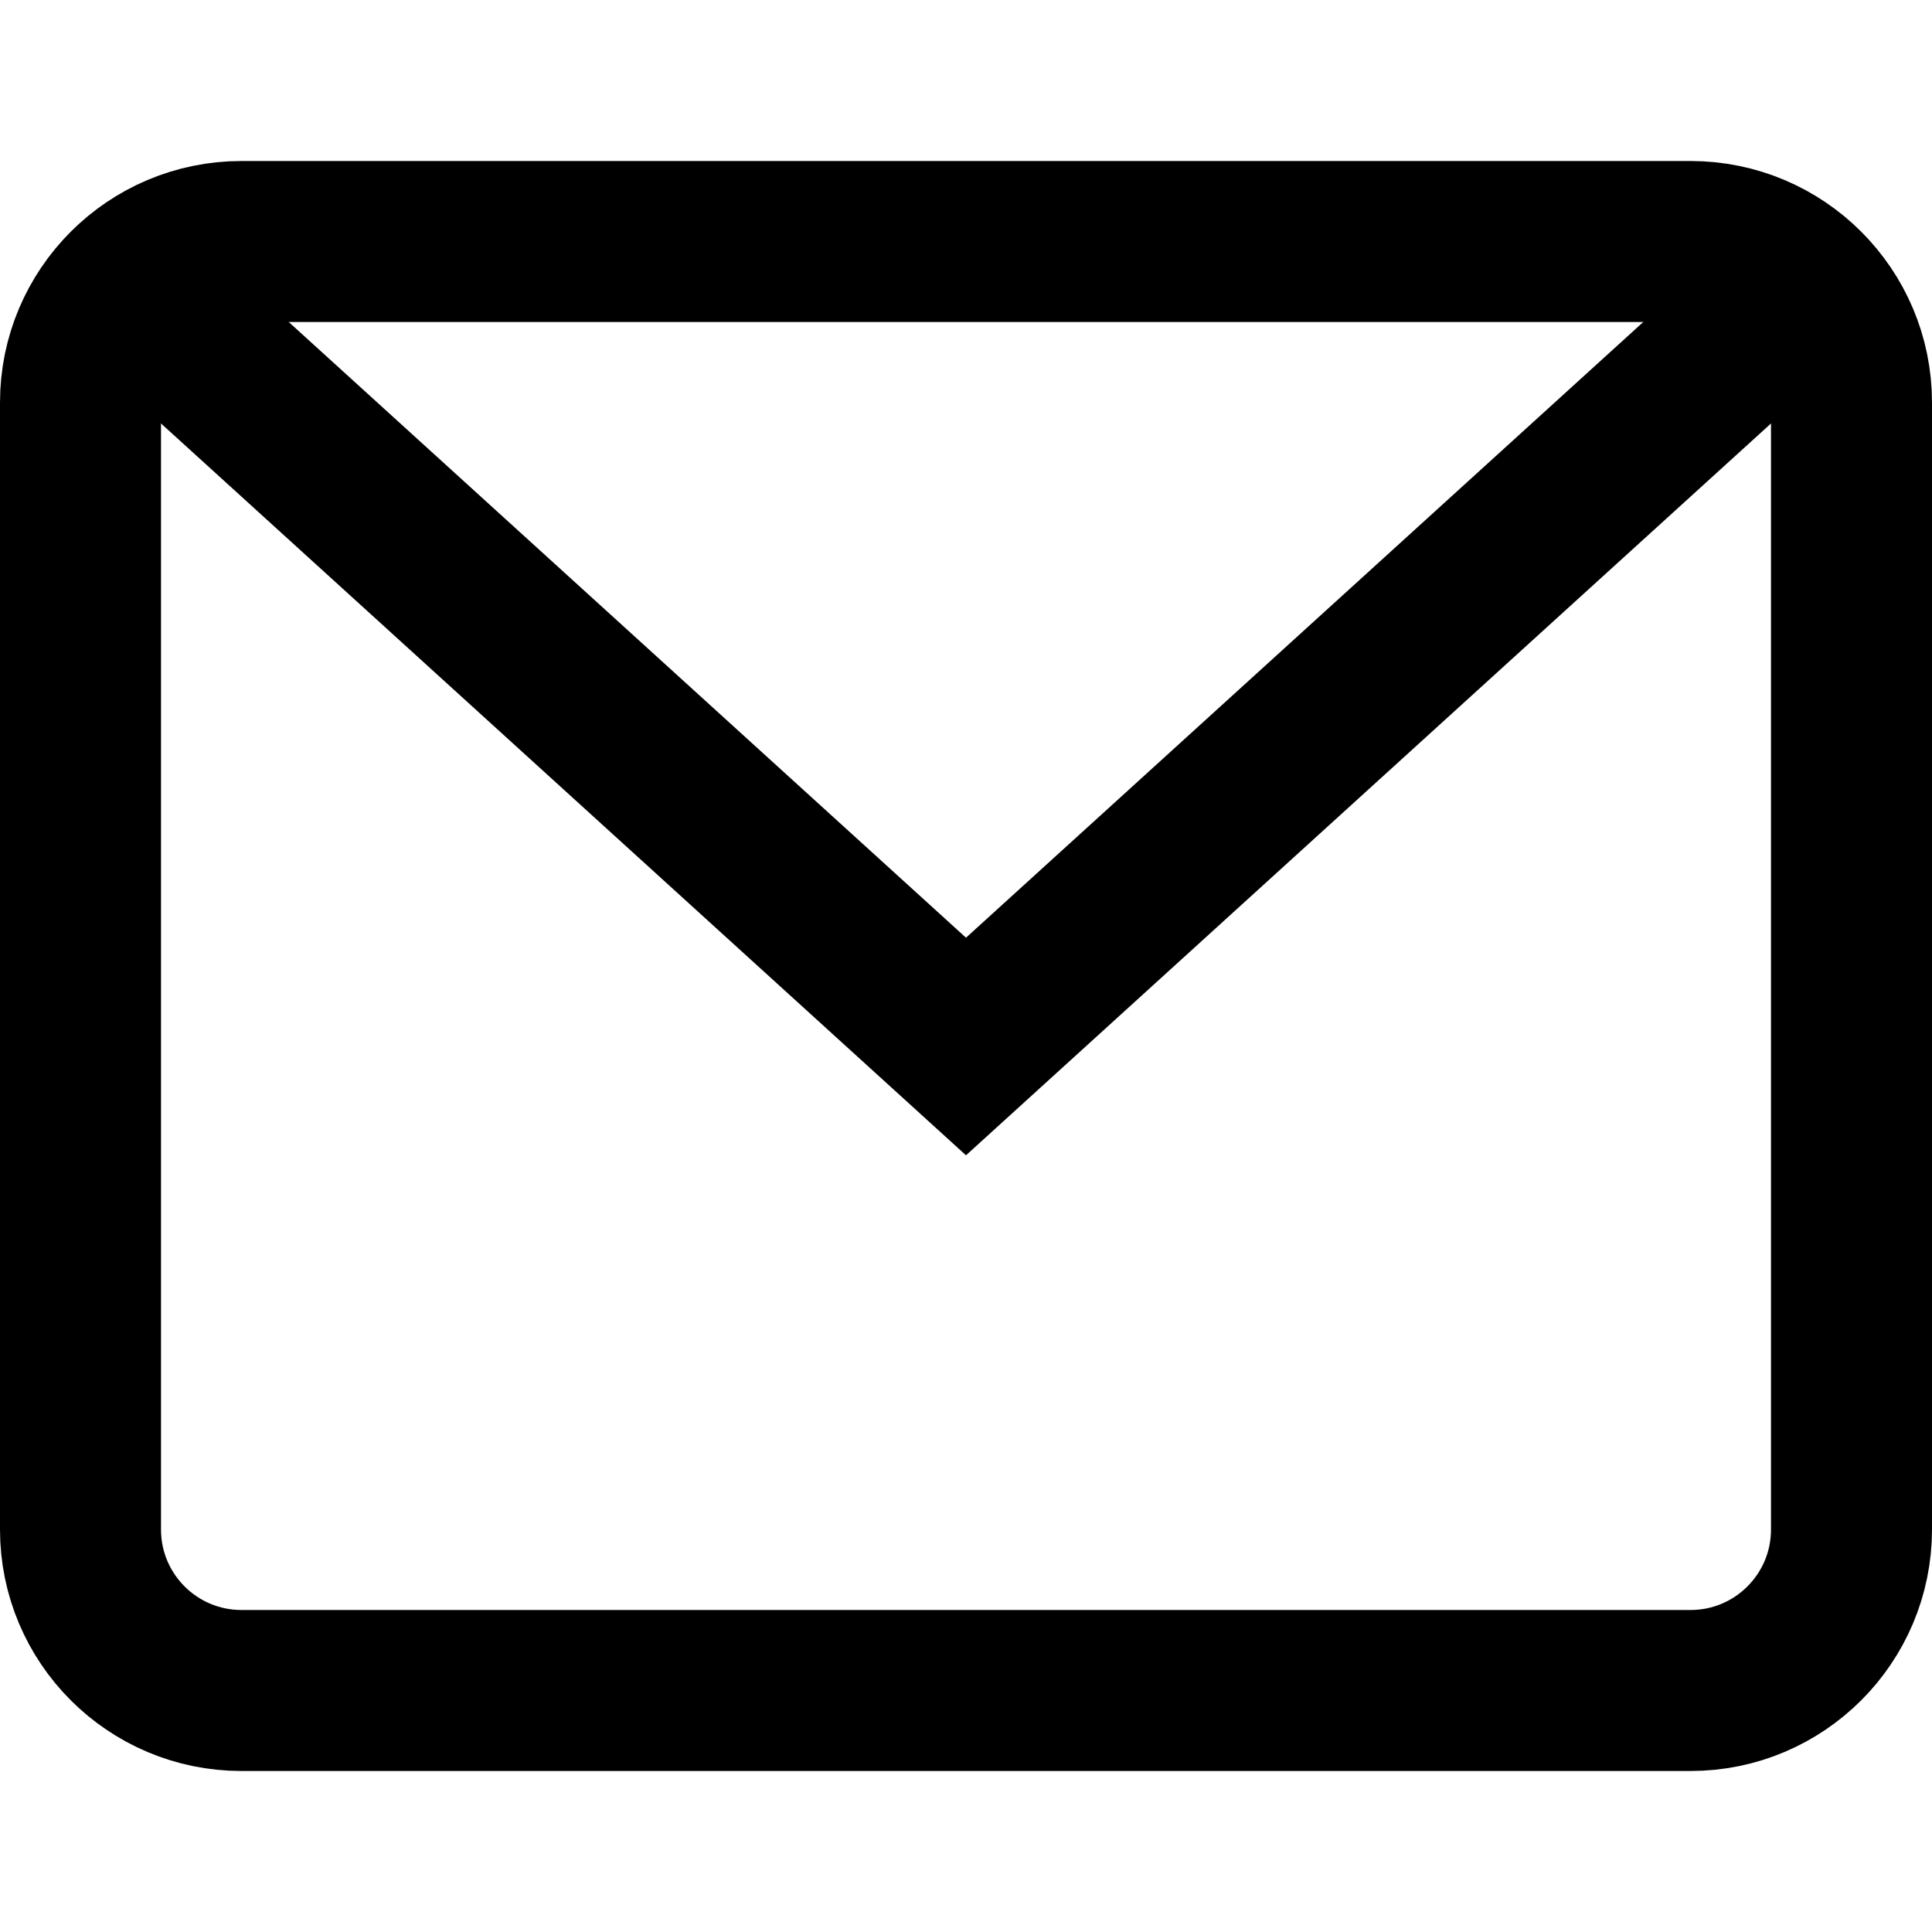
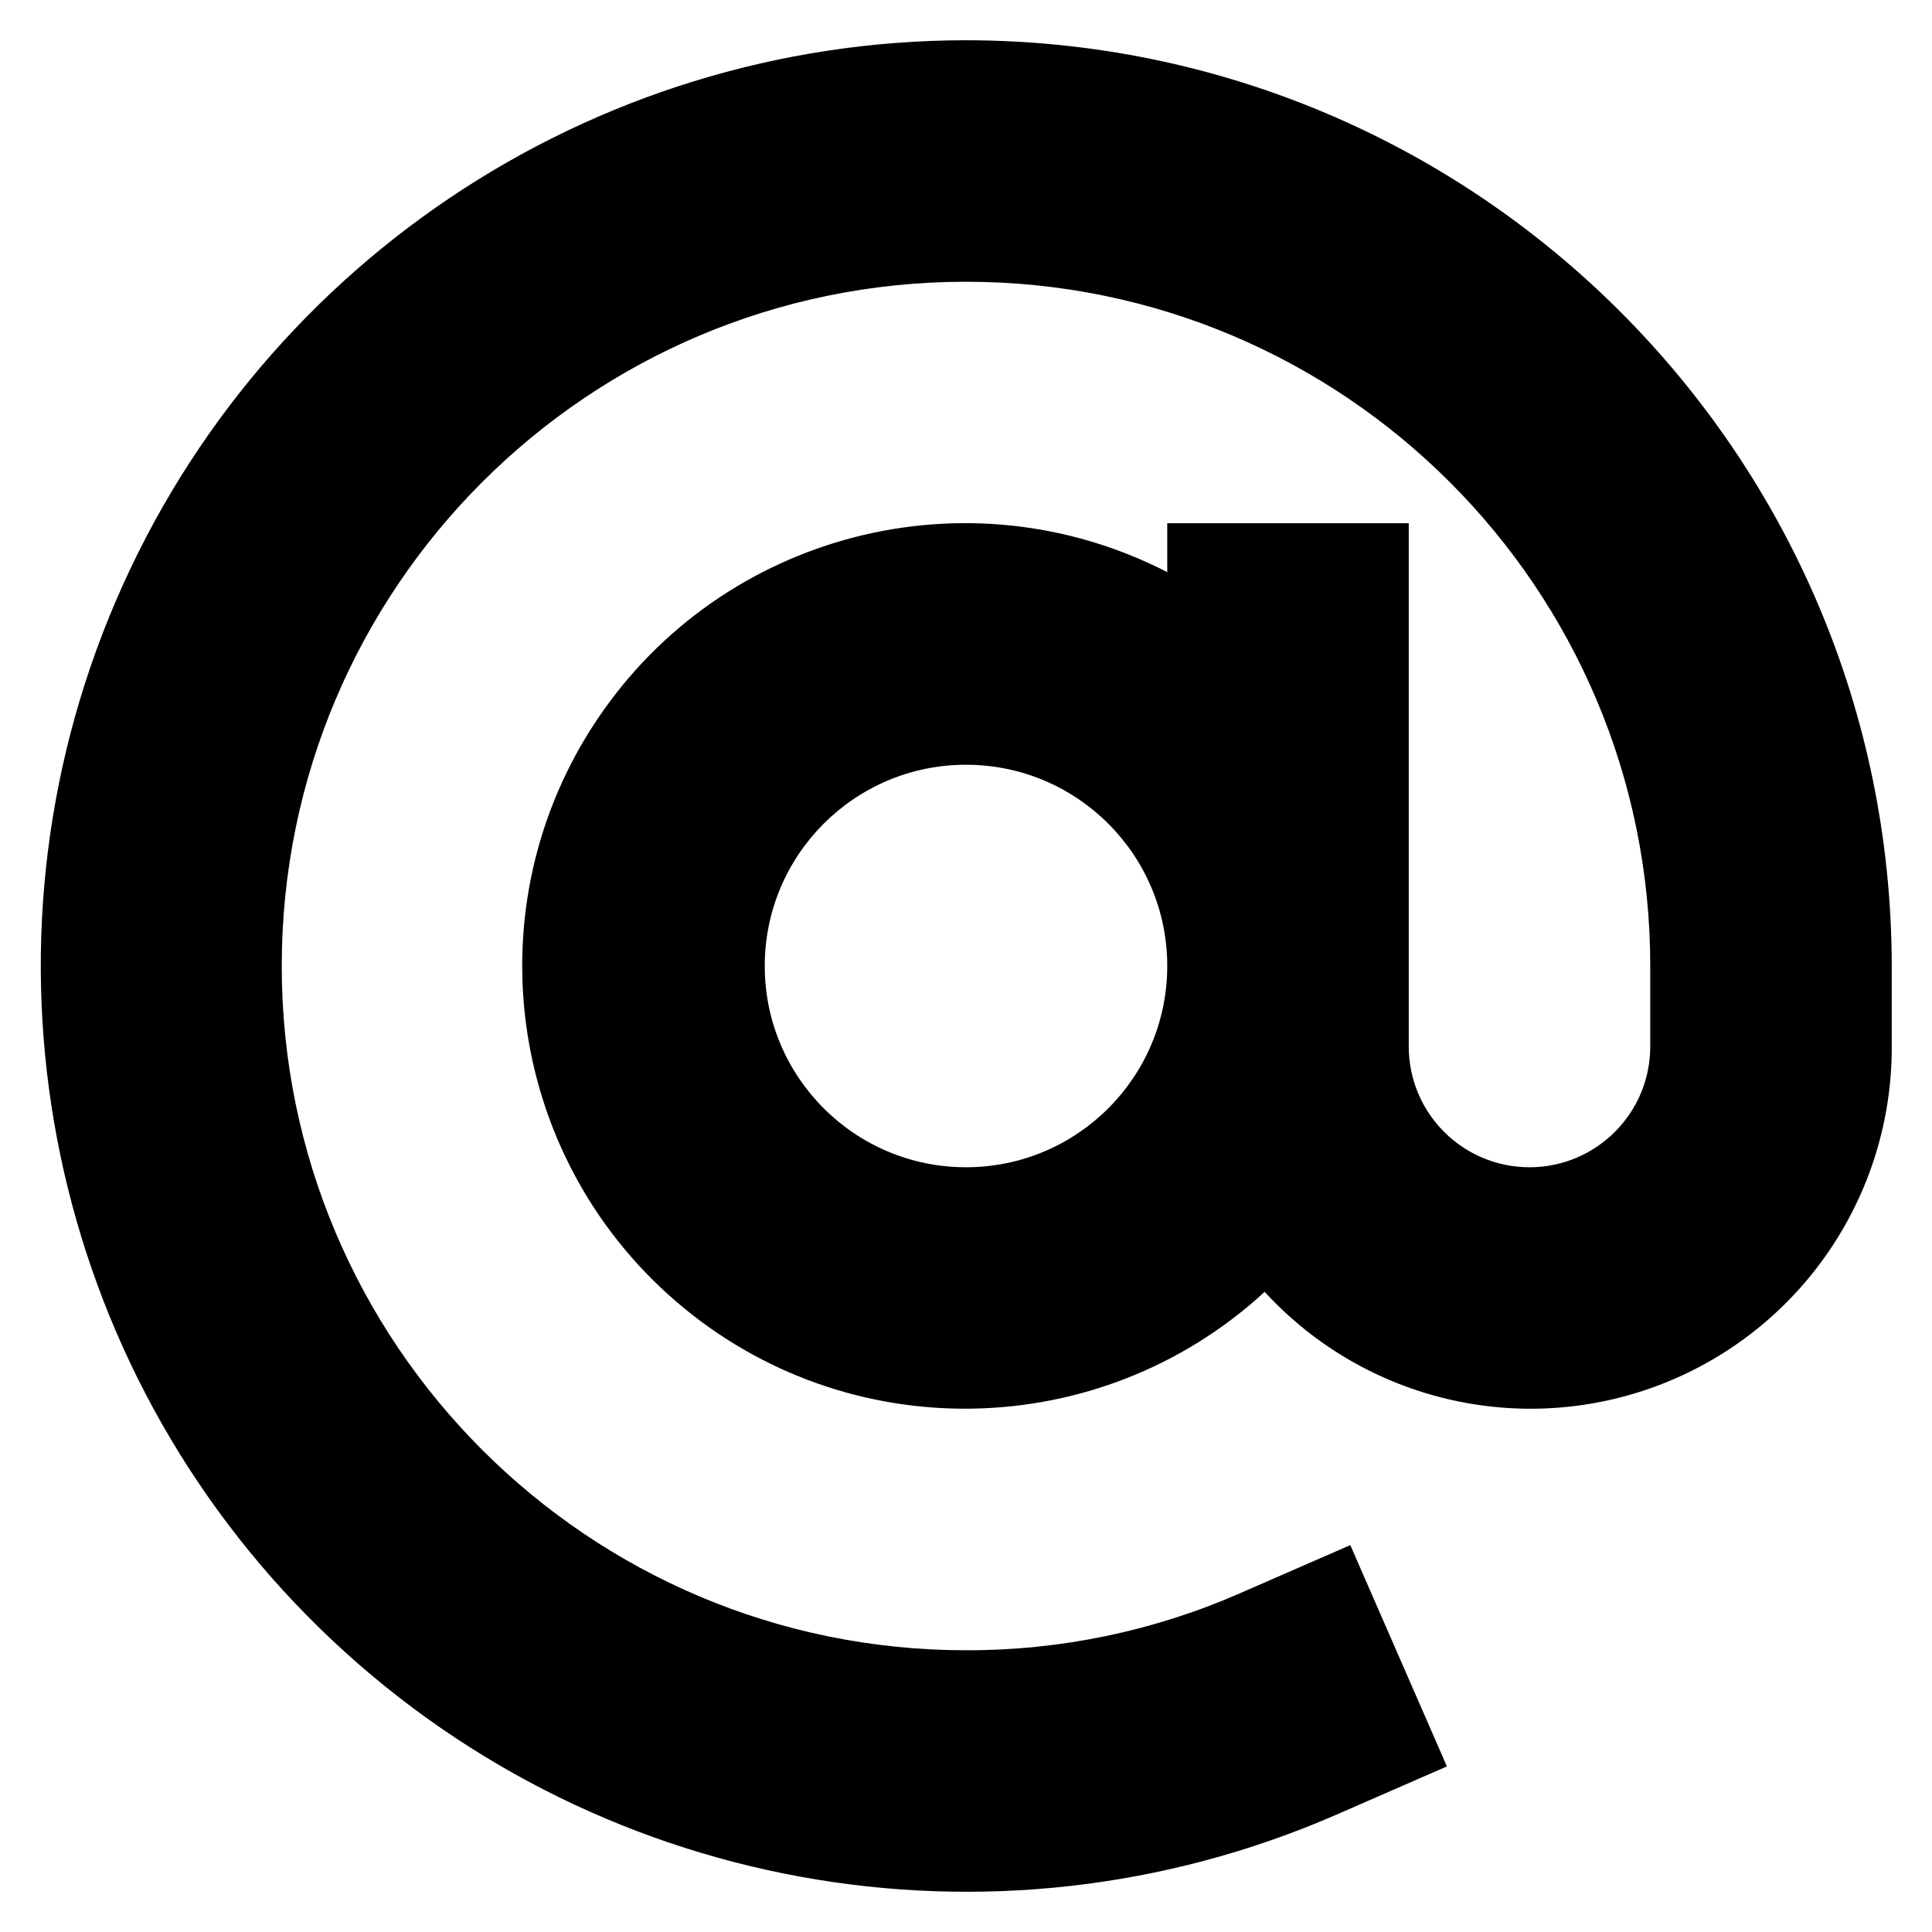
<svg xmlns="http://www.w3.org/2000/svg" viewBox="0 0 24 24">
-   <g stroke-linecap="square" stroke-miterlimit="10" fill="currentColor" stroke-linejoin="miter" class="nc-icon-wrapper">
-     <polyline data-cap="butt" data-color="color-2" points="1.614 3.558 12 13 22.385 3.559" fill="none" stroke="currentColor" stroke-width="2" stroke-linecap="butt" />
-     <rect x="1" y="3" width="22" height="18" rx="2" ry="2" fill="none" stroke="currentColor" stroke-width="2" />
+   <g fill="currentColor" class="nc-icon-wrapper">
+     <path d="M12,.5a11.5,11.5,0,1,0,4.6,22.043l1.374-.6-1.2-2.749-1.375.6A8.416,8.416,0,0,1,12,20.5,8.5,8.5,0,1,1,20.5,12v1a1.5,1.5,0,0,1-3,0V6.5h-3v.607a5.5,5.5,0,1,0,1.21,8.941A4.486,4.486,0,0,0,23.5,13V12A11.513,11.513,0,0,0,12,.5Zm0,14A2.5,2.5,0,1,1,14.5,12,2.5,2.5,0,0,1,12,14.5Z" fill="currentColor" />
  </g>
</svg>
